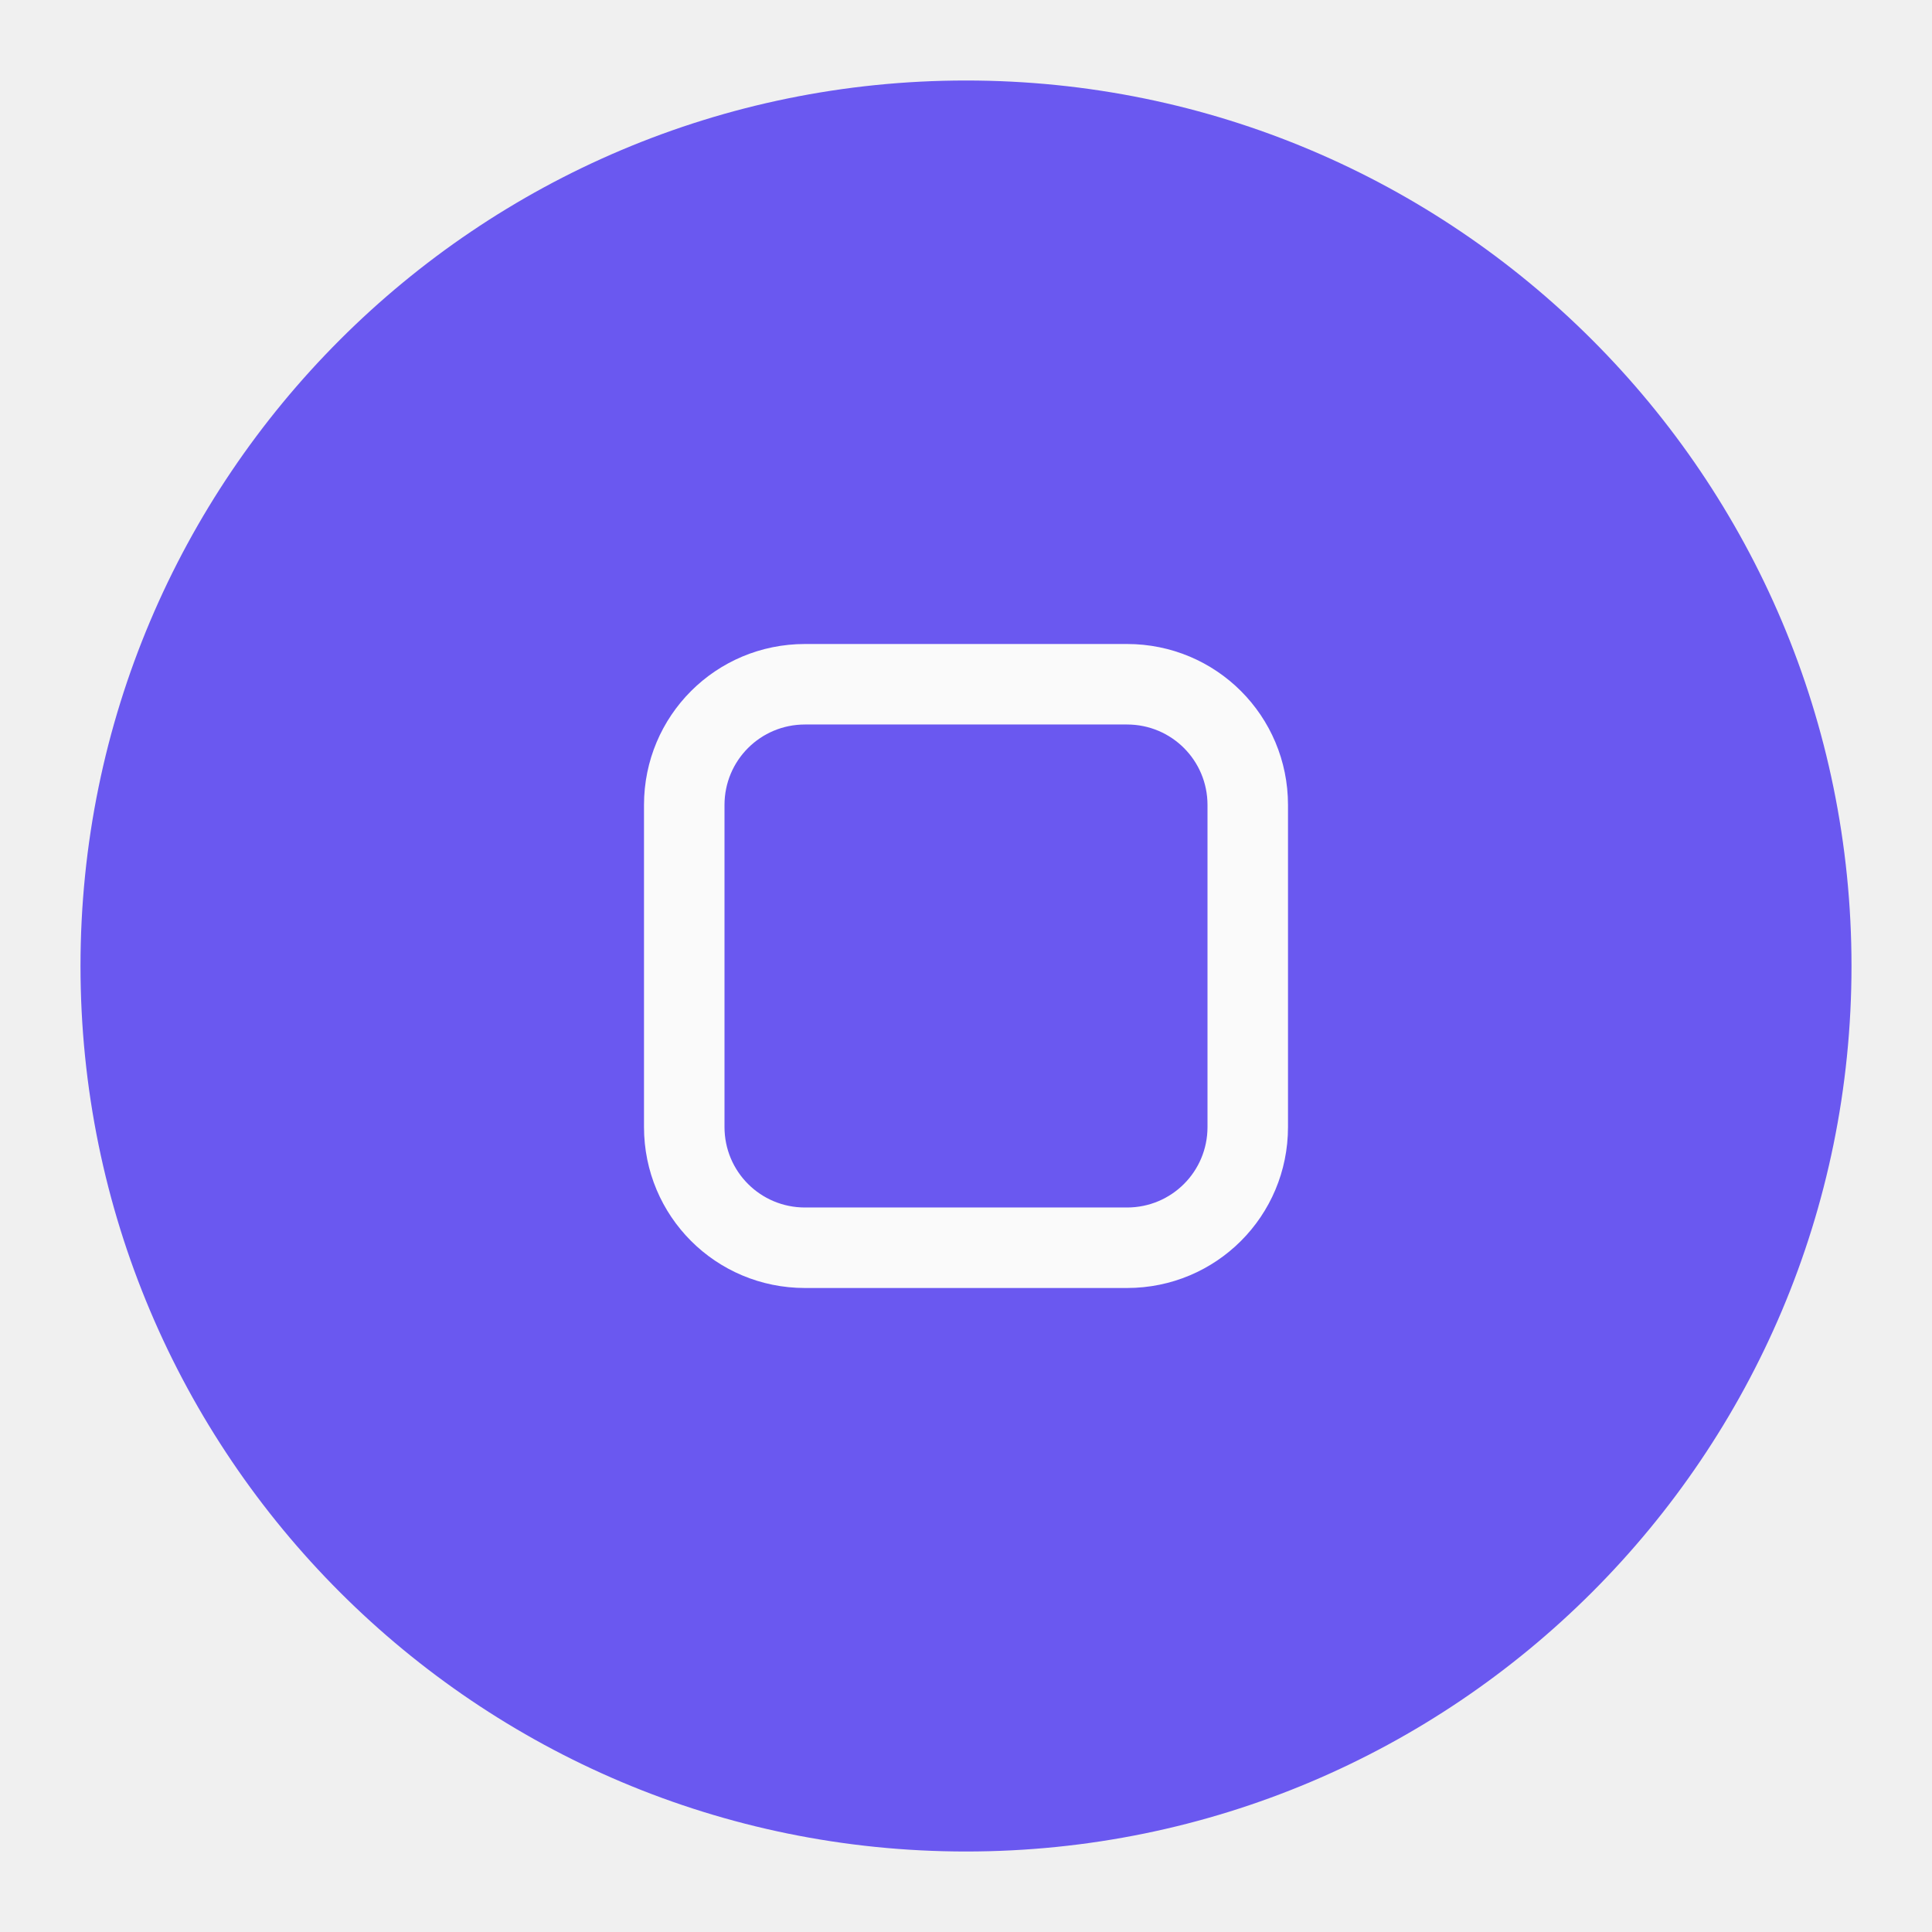
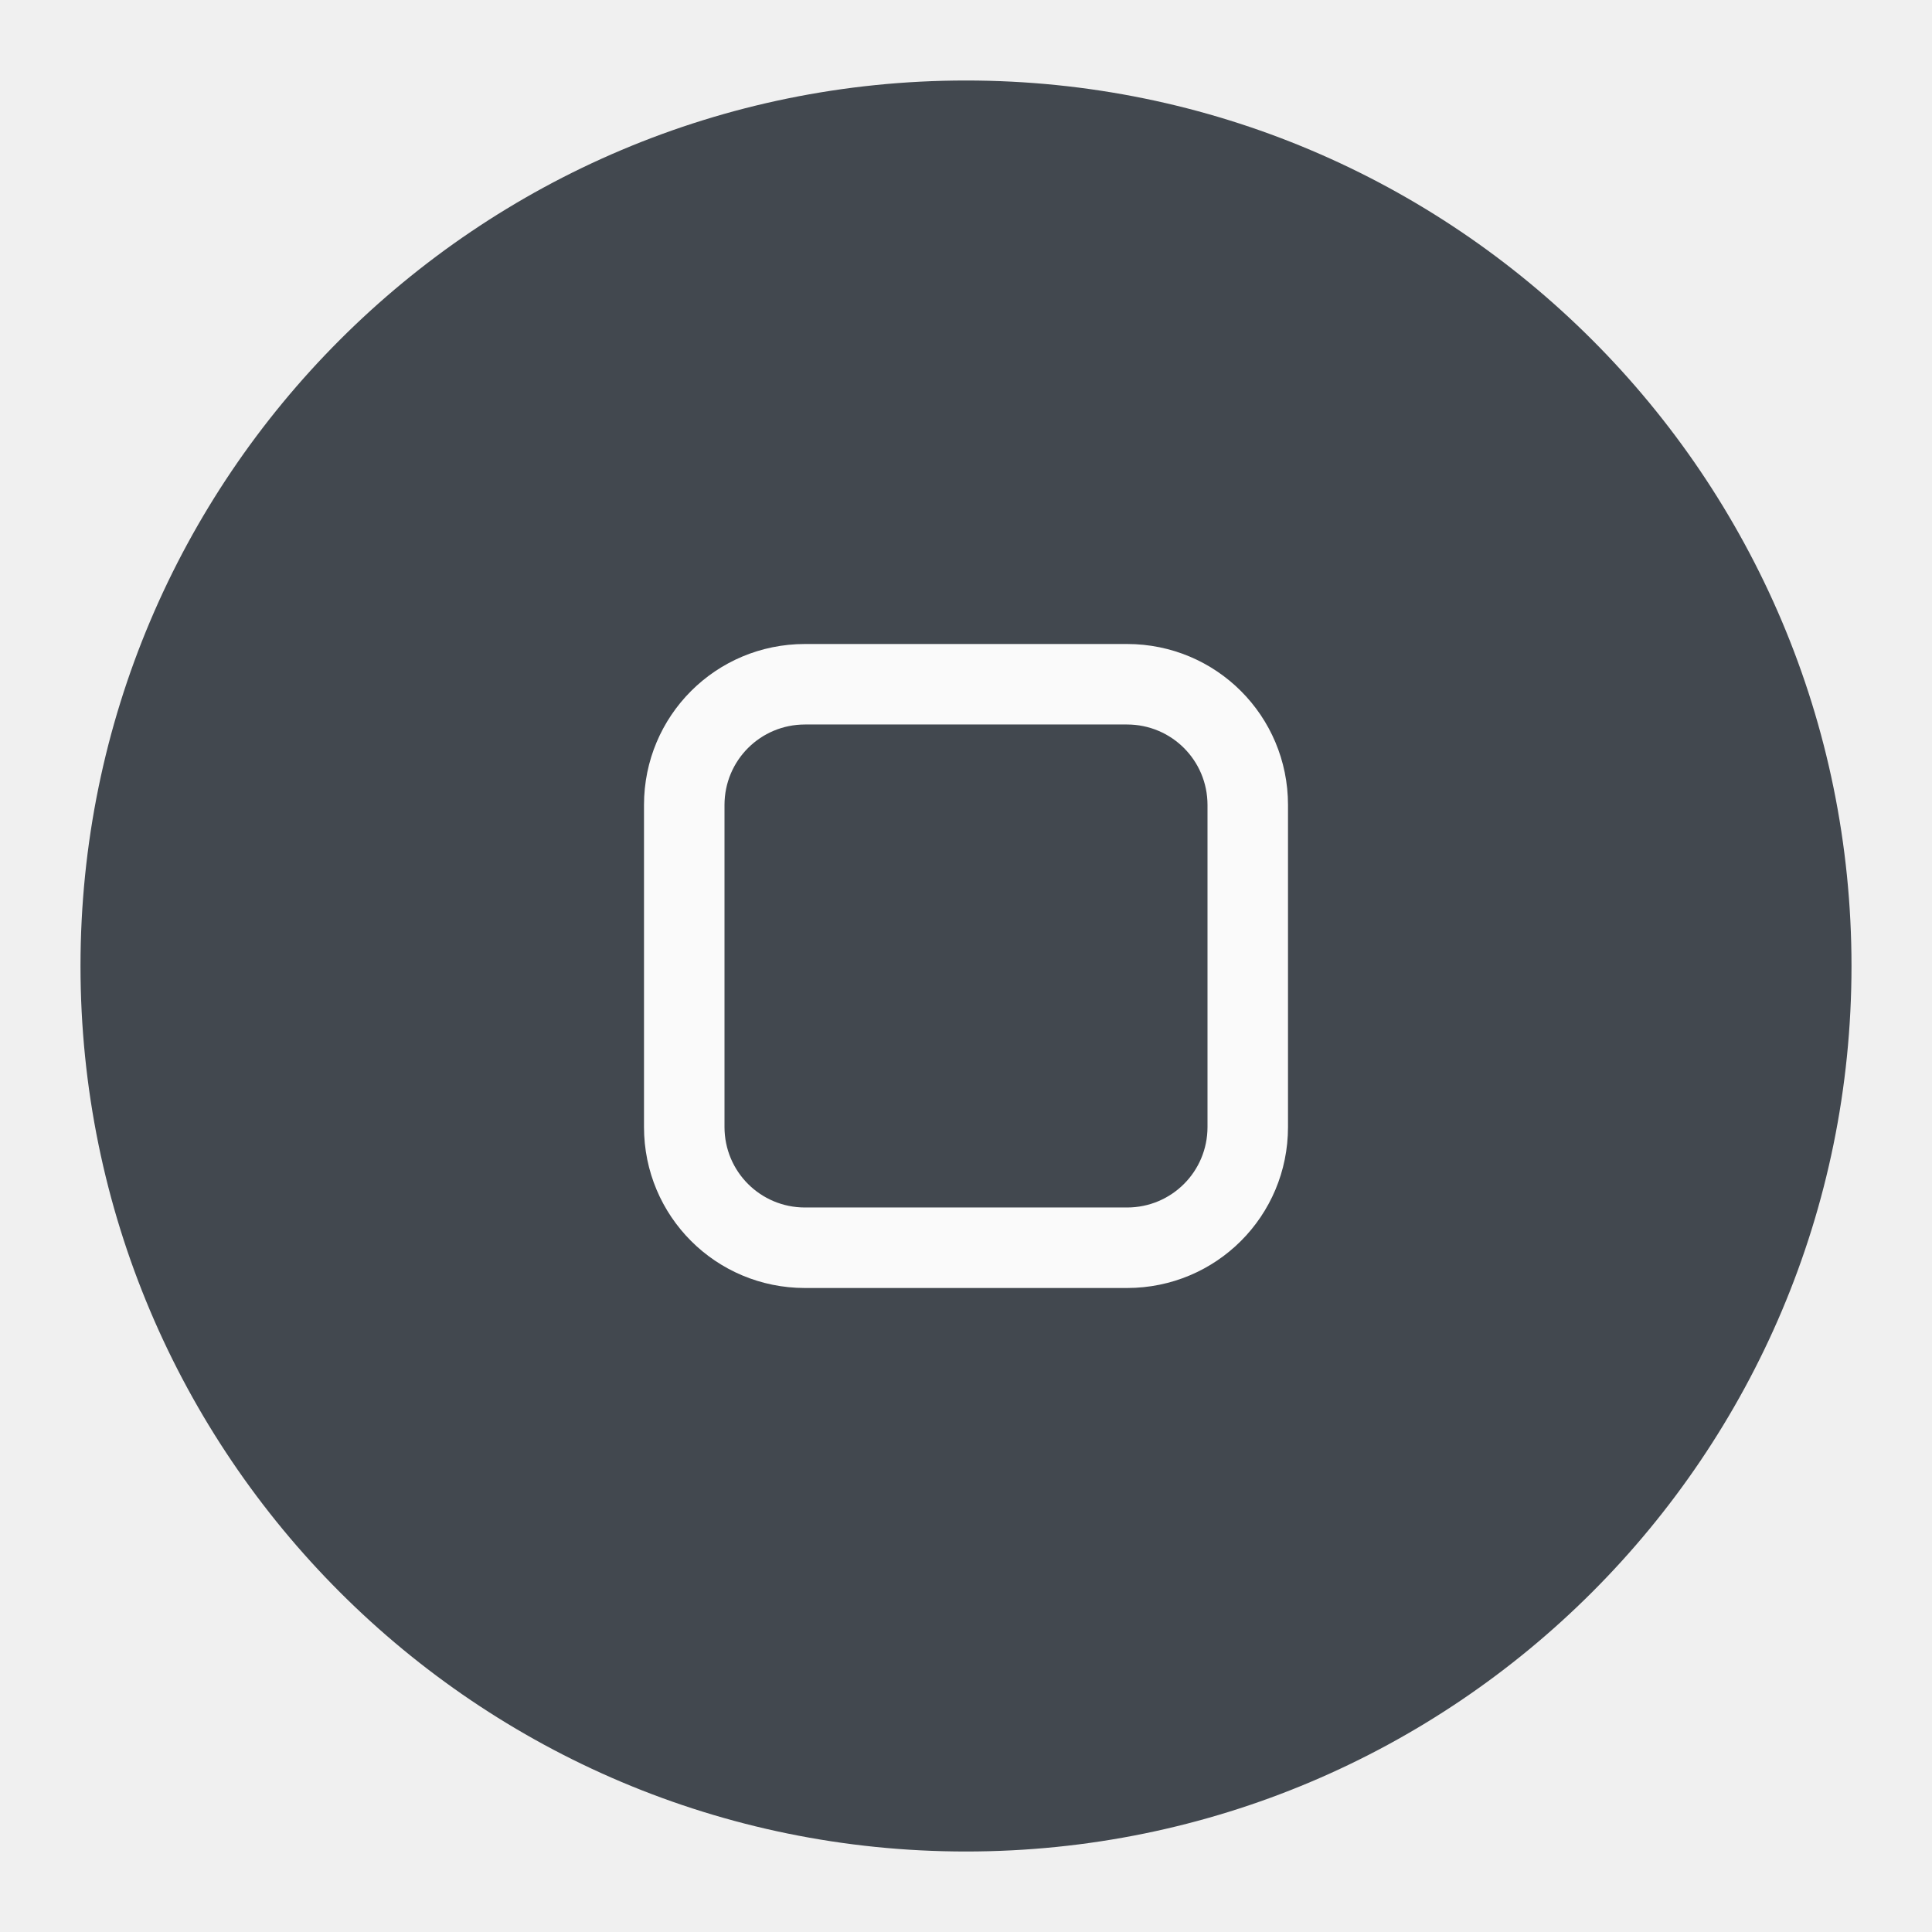
<svg xmlns="http://www.w3.org/2000/svg" xmlns:xlink="http://www.w3.org/1999/xlink" width="24" height="24" id="svg4428" version="1.1">
  <defs id="defs3">
    <style id="current-color-scheme" type="text/css">.ColorScheme-Text {
        color:#e0e0e0;
        stop-color:#e0e0e0;
      }
      .ColorScheme-Background {
        color:#2c2c2c;
        stop-color:#2c2c2c;
      }
      .ColorScheme-HeaderBackground {
        color:#242424;
        stop-color:#242424;
      }
      .ColorScheme-Highlight {
        color:#e0e0e0;
        stop-color:#e0e0e0;
      }</style>
  </defs>
  <g id="layer1" transform="translate(0,-1098.52)">
    <use x="0" y="0" xlink:href="#inactive-center" id="deactivated-center" transform="translate(30)" width="100%" height="100%" />
    <use height="100%" width="100%" transform="translate(58.92312)" id="deactivated-inactive-center" xlink:href="#inactive-center" y="0" x="0" />
    <g id="active-center">
      <circle style="opacity:0.06;fill:#ffffff;fill-opacity:1;stroke-width:11;stroke-linecap:round;stroke-linejoin:round;paint-order:stroke fill markers" id="circle1168" cx="-24" cy="1109.52" r="11" />
      <path d="m -26,1105.52 c -1.108,0 -2,0.892 -2,2 v 4 c 0,1.108 0.892,2 2,2 h 4 c 1.108,0 2,-0.892 2,-2 v -4 c 0,-1.108 -0.892,-2 -2,-2 z m 0,1 h 4 c 0.554,0 1,0.446 1,1 v 4 c 0,0.554 -0.446,1 -1,1 h -4 c -0.554,0 -1,-0.446 -1,-1 v -4 c 0,-0.554 0.446,-1 1,-1 z" style="opacity:0.65;fill:#ffffff;paint-order:stroke fill markers" id="path1596" />
    </g>
    <g id="hover-center">
-       <circle style="fill:#6a58f0;fill-opacity:1;stroke-width:11;stroke-linecap:round;stroke-linejoin:round;paint-order:stroke fill markers" id="circle1172" cx="12" cy="1110.52" r="11" />
+       <circle style="display:inline;fill:#42484f;fill-opacity:1;stroke-width:11;stroke-linecap:round;stroke-linejoin:round;paint-order:stroke fill markers" id="circle1172" cx="12" cy="1110.52" r="11" />
      <path d="m 10,1106.52 c -1.108,0 -2,0.892 -2,2 v 4 c 0,1.108 0.892,2 2,2 h 4 c 1.108,0 2,-0.892 2,-2 v -4 c 0,-1.108 -0.892,-2 -2,-2 z m 0,1 h 4 c 0.554,0 1,0.446 1,1 v 4 c 0,0.554 -0.446,1 -1,1 h -4 c -0.554,0 -1,-0.446 -1,-1 v -4 c 0,-0.554 0.446,-1 1,-1 z" style="fill:#fafafa;paint-order:stroke fill markers" id="path2878-6" />
    </g>
    <g id="hover-inactive-center" transform="translate(0,30.00005)">
      <circle style="opacity:0.15;fill:#ffffff;fill-opacity:1;stroke-width:11;stroke-linecap:round;stroke-linejoin:round;paint-order:stroke fill markers" id="circle8018" cx="-24" cy="1109.52" r="11" />
      <path d="m -26,1105.52 c -1.108,0 -2,0.892 -2,2 v 4 c 0,1.108 0.892,2 2,2 h 4 c 1.108,0 2,-0.892 2,-2 v -4 c 0,-1.108 -0.892,-2 -2,-2 z m 0,1 h 4 c 0.554,0 1,0.446 1,1 v 4 c 0,0.554 -0.446,1 -1,1 h -4 c -0.554,0 -1,-0.446 -1,-1 v -4 c 0,-0.554 0.446,-1 1,-1 z" style="opacity:1;fill:#ffffff;paint-order:stroke fill markers" id="path8020" />
    </g>
    <g id="use1853-7" transform="translate(16,505.1576)" />
    <g id="pressed-center">
-       <circle style="fill:#6a58f0;fill-opacity:1;stroke-width:11;stroke-linecap:round;stroke-linejoin:round;paint-order:stroke fill markers" id="circle1176" cx="51" cy="1110.52" r="11" />
-       <circle style="opacity:0.15;fill:#000000;fill-opacity:1;stroke-width:11;stroke-linecap:round;stroke-linejoin:round;paint-order:stroke fill markers" id="circle1178" cx="51" cy="1110.52" r="11" />
+       <circle style="display:inline;fill:#31363b;fill-opacity:1;stroke-width:11;stroke-linecap:round;stroke-linejoin:round;paint-order:stroke fill markers" id="circle1176" cx="51" cy="1110.52" r="11" />
      <path d="m 49,1106.52 c -1.108,0 -2,0.892 -2,2 v 4 c 0,1.108 0.892,2 2,2 h 4 c 1.108,0 2,-0.892 2,-2 v -4 c 0,-1.108 -0.892,-2 -2,-2 z m 0,1 h 4 c 0.554,0 1,0.446 1,1 v 4 c 0,0.554 -0.446,1 -1,1 h -4 c -0.554,0 -1,-0.446 -1,-1 v -4 c 0,-0.554 0.446,-1 1,-1 z" style="fill:#fafafa;paint-order:stroke fill markers" id="path2930-5" />
    </g>
    <g id="inactive-center" style="opacity:0.5" transform="translate(0,1.000047)">
      <circle style="opacity:0.06;fill:#ffffff;fill-opacity:1;stroke-width:11;stroke-linecap:round;stroke-linejoin:round;paint-order:stroke fill markers" id="circle8143" cx="86" cy="1109.52" r="11" />
      <path d="m 84,1105.52 c -1.108,0 -2,0.892 -2,2 v 4 c 0,1.108 0.892,2 2,2 h 4 c 1.108,0 2,-0.892 2,-2 v -4 c 0,-1.108 -0.892,-2 -2,-2 z m 0,1 h 4 c 0.554,0 1,0.446 1,1 v 4 c 0,0.554 -0.446,1 -1,1 h -4 c -0.554,0 -1,-0.446 -1,-1 v -4 c 0,-0.554 0.446,-1 1,-1 z" style="opacity:0.65;fill:#ffffff;paint-order:stroke fill markers" id="path8145" />
    </g>
  </g>
</svg>
